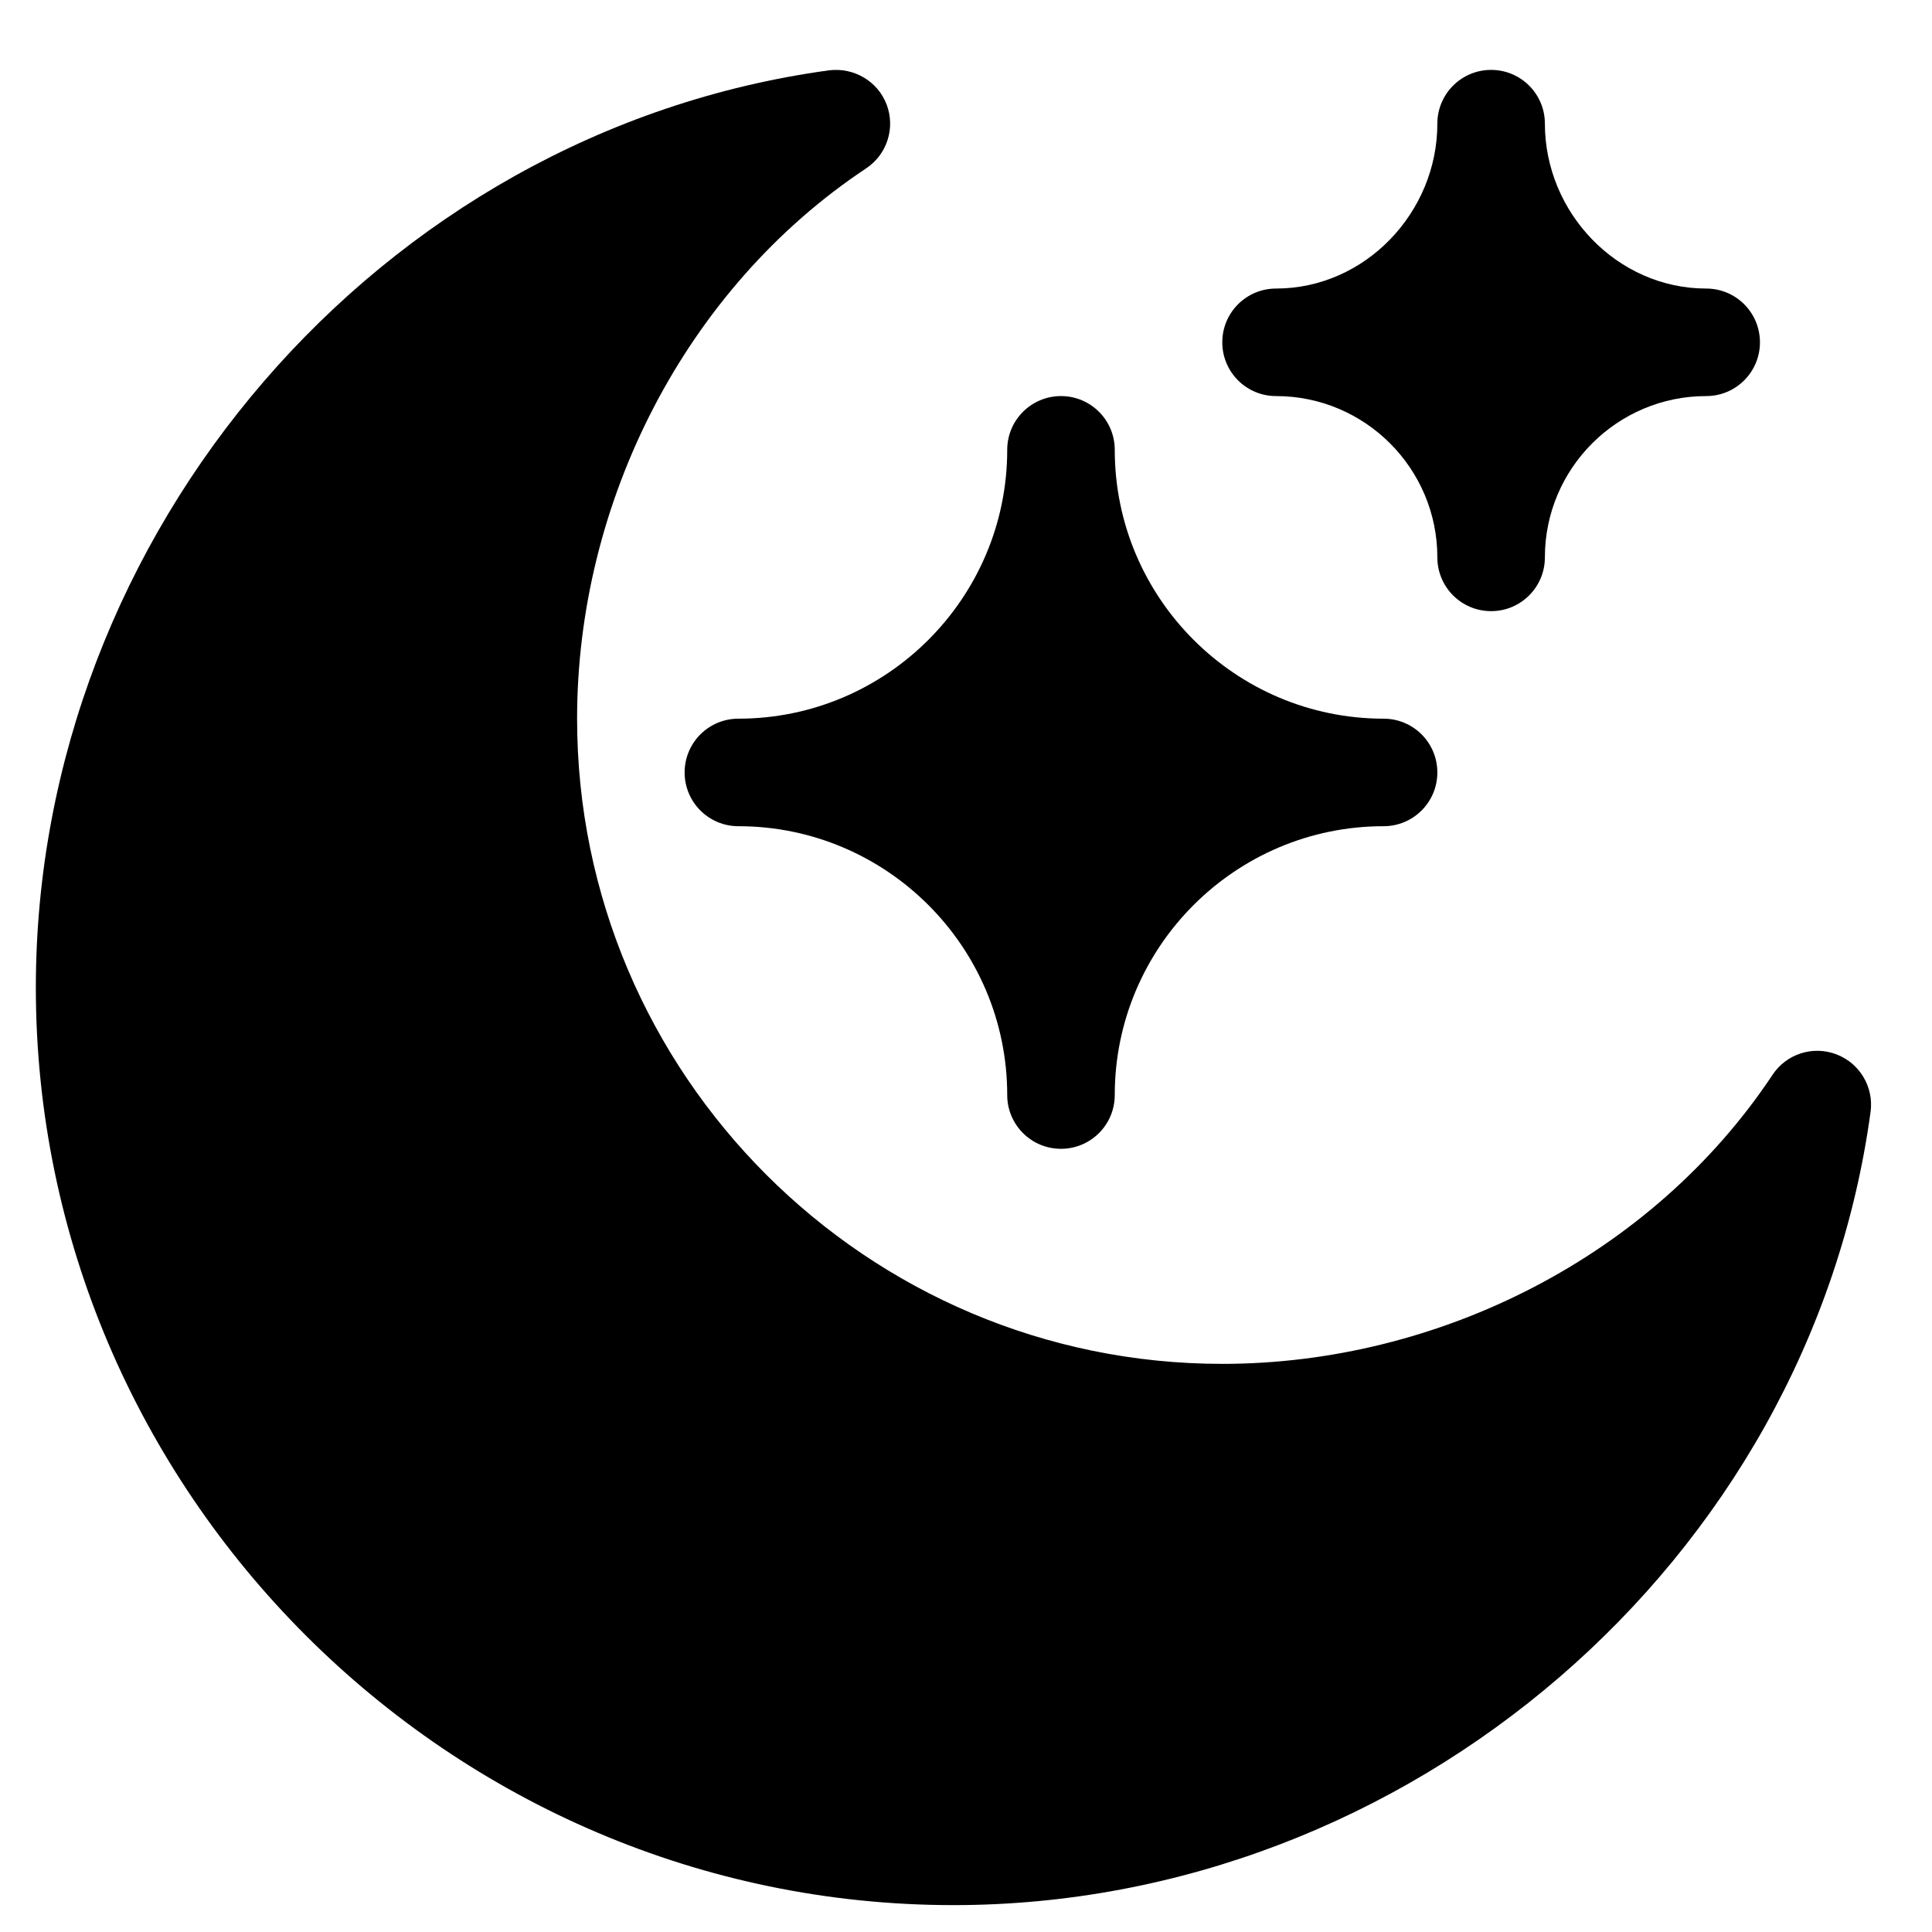
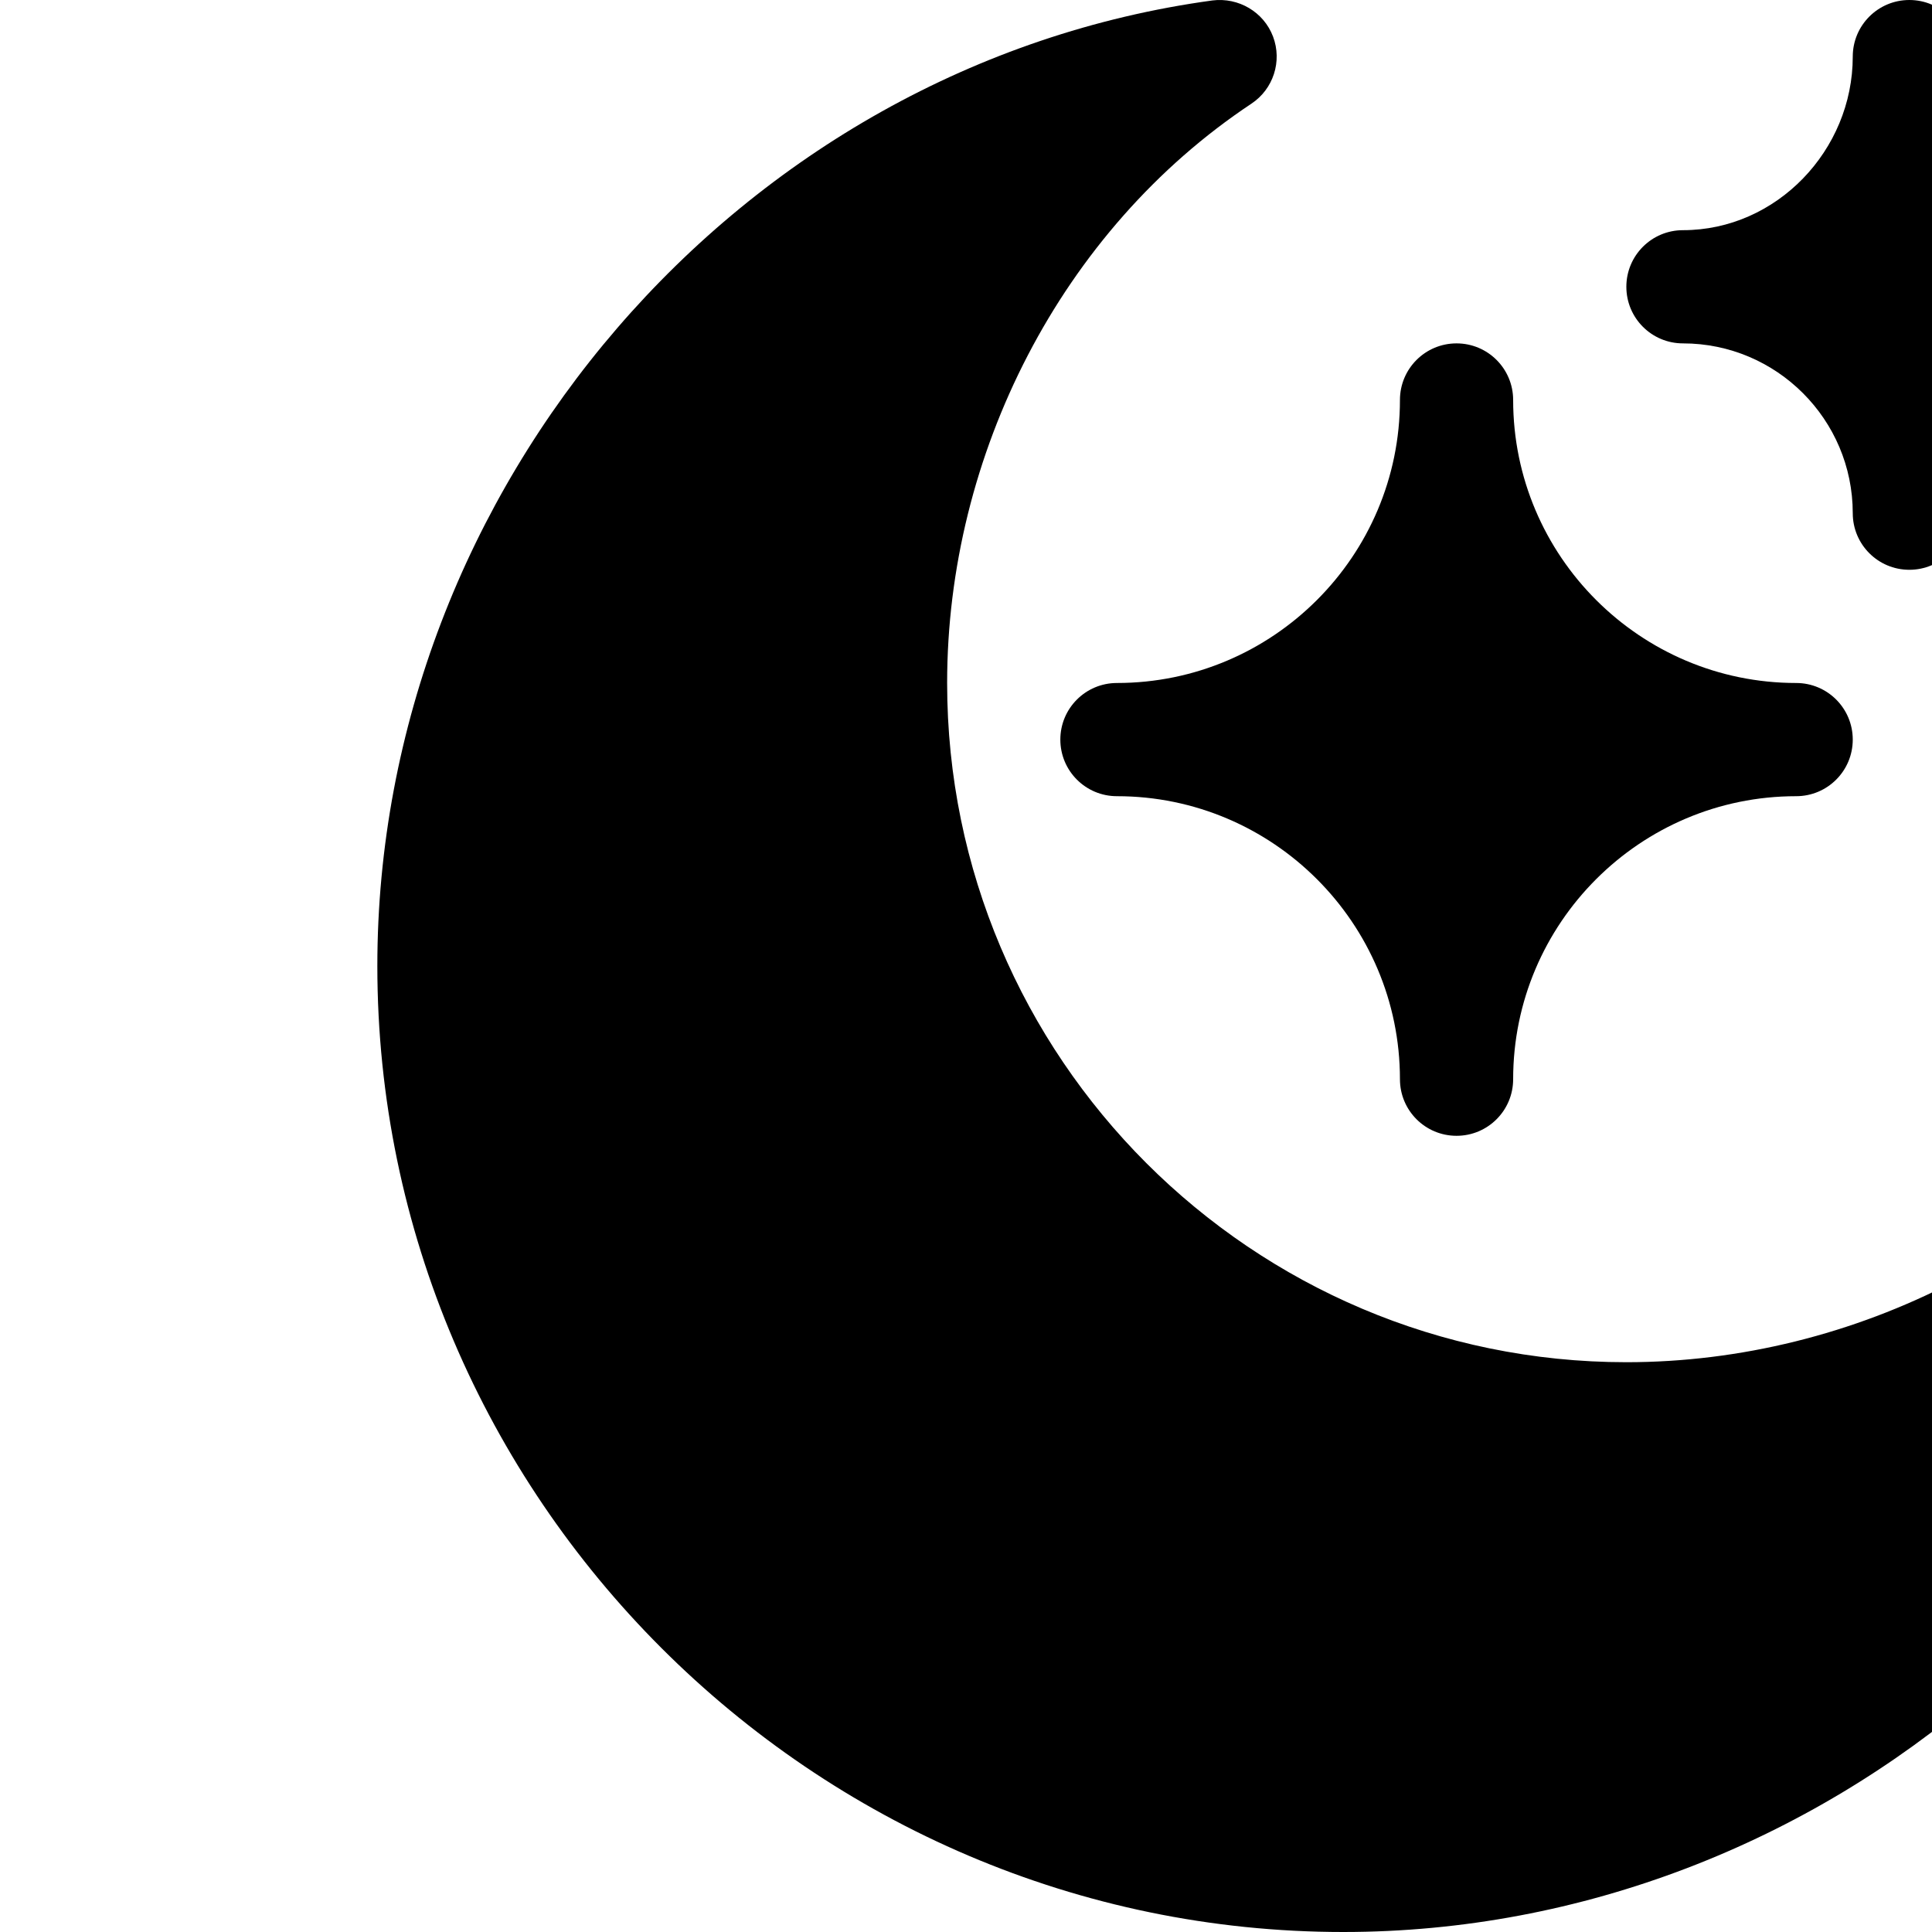
- <svg xmlns="http://www.w3.org/2000/svg" enable-background="new -10 -10 539 520" viewBox="-10 -10 539 520" width="500px" height="500px">
+ <svg xmlns="http://www.w3.org/2000/svg" id="Capa_1" enable-background="new 0 0 512 512" viewBox="-100 0 512 512" width="50" height="50">
  <g>
    <path d="m 346 61 c -8.291 0 -15 6.709 -15 15 s 6.709 15 15 15 c 24.814 0 45 20.186 45 45 c 0 8.291 6.709 15 15 15 s 15 -6.709 15 -15 c 0 -24.814 20.186 -45 45 -45 c 8.291 0 15 -6.709 15 -15 s -6.709 -15 -15 -15 c -24.814 0 -45 -21.186 -45 -46 c 0 -8.291 -6.709 -15 -15 -15 s -15 6.709 -15 15 c 0 24.814 -20.186 46 -45 46 Z" />
    <path d="m 181 196 c 0 8.291 6.709 15 15 15 c 41.353 0 75 33.647 75 75 c 0 8.291 6.709 15 15 15 s 15 -6.709 15 -15 c 0 -41.353 33.647 -75 75 -75 c 8.291 0 15 -6.709 15 -15 s -6.709 -15 -15 -15 c -41.353 0 -75 -33.647 -75 -75 c 0 -8.291 -6.709 -15 -15 -15 s -15 6.709 -15 15 c 0 41.353 -33.647 75 -75 75 c -8.291 0 -15 6.709 -15 15 Z" />
    <path d="m 256 512 c 126.738 0 238.71 -95.717 255.864 -221.298 c 0.937 -6.943 -3.032 -13.594 -9.565 -16.069 c -6.563 -2.476 -13.945 -0.103 -17.798 5.742 c -33.531 50.479 -93.076 80.625 -153.501 80.625 c -99.258 0 -180 -80.742 -180 -180 c 0 -60.425 30.146 -119.987 80.624 -153.517 c 5.831 -3.867 8.218 -11.25 5.743 -17.798 c -2.476 -6.533 -9.155 -10.43 -16.069 -9.565 c -125.581 17.153 -221.298 129.142 -221.298 255.88 c 0 140.61 115.39 256 256 256 Z" />
  </g>
</svg>
